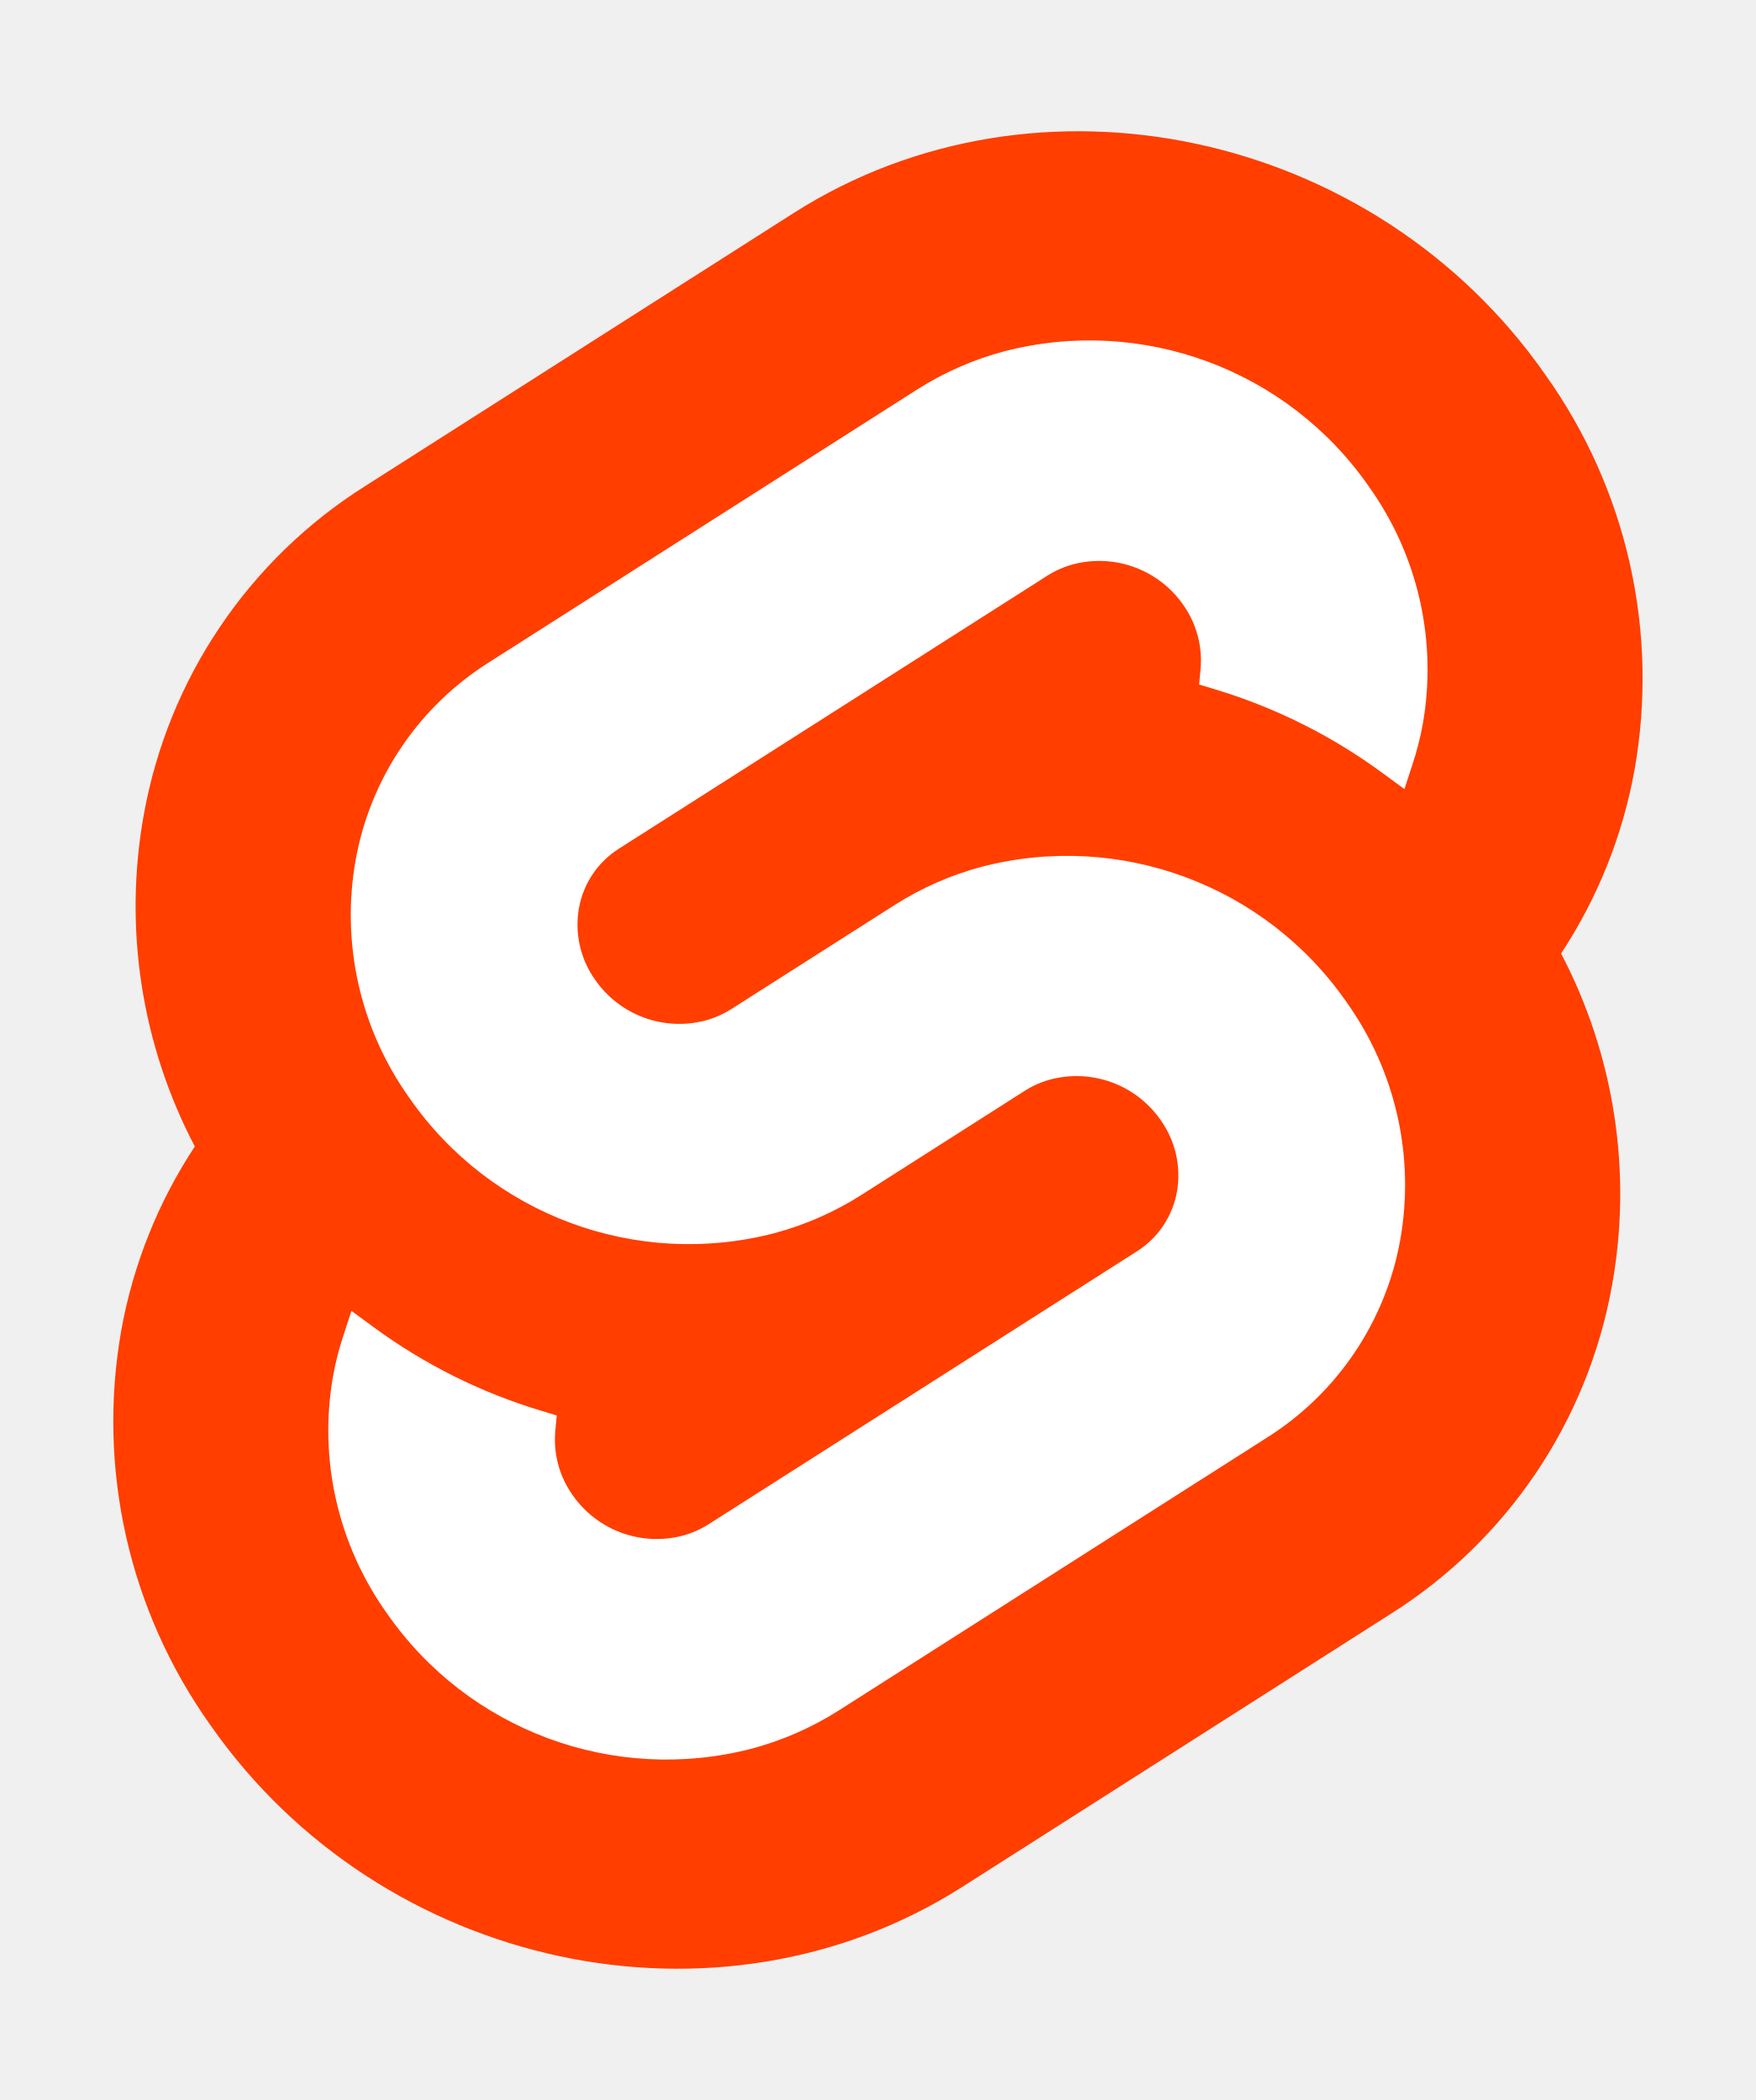
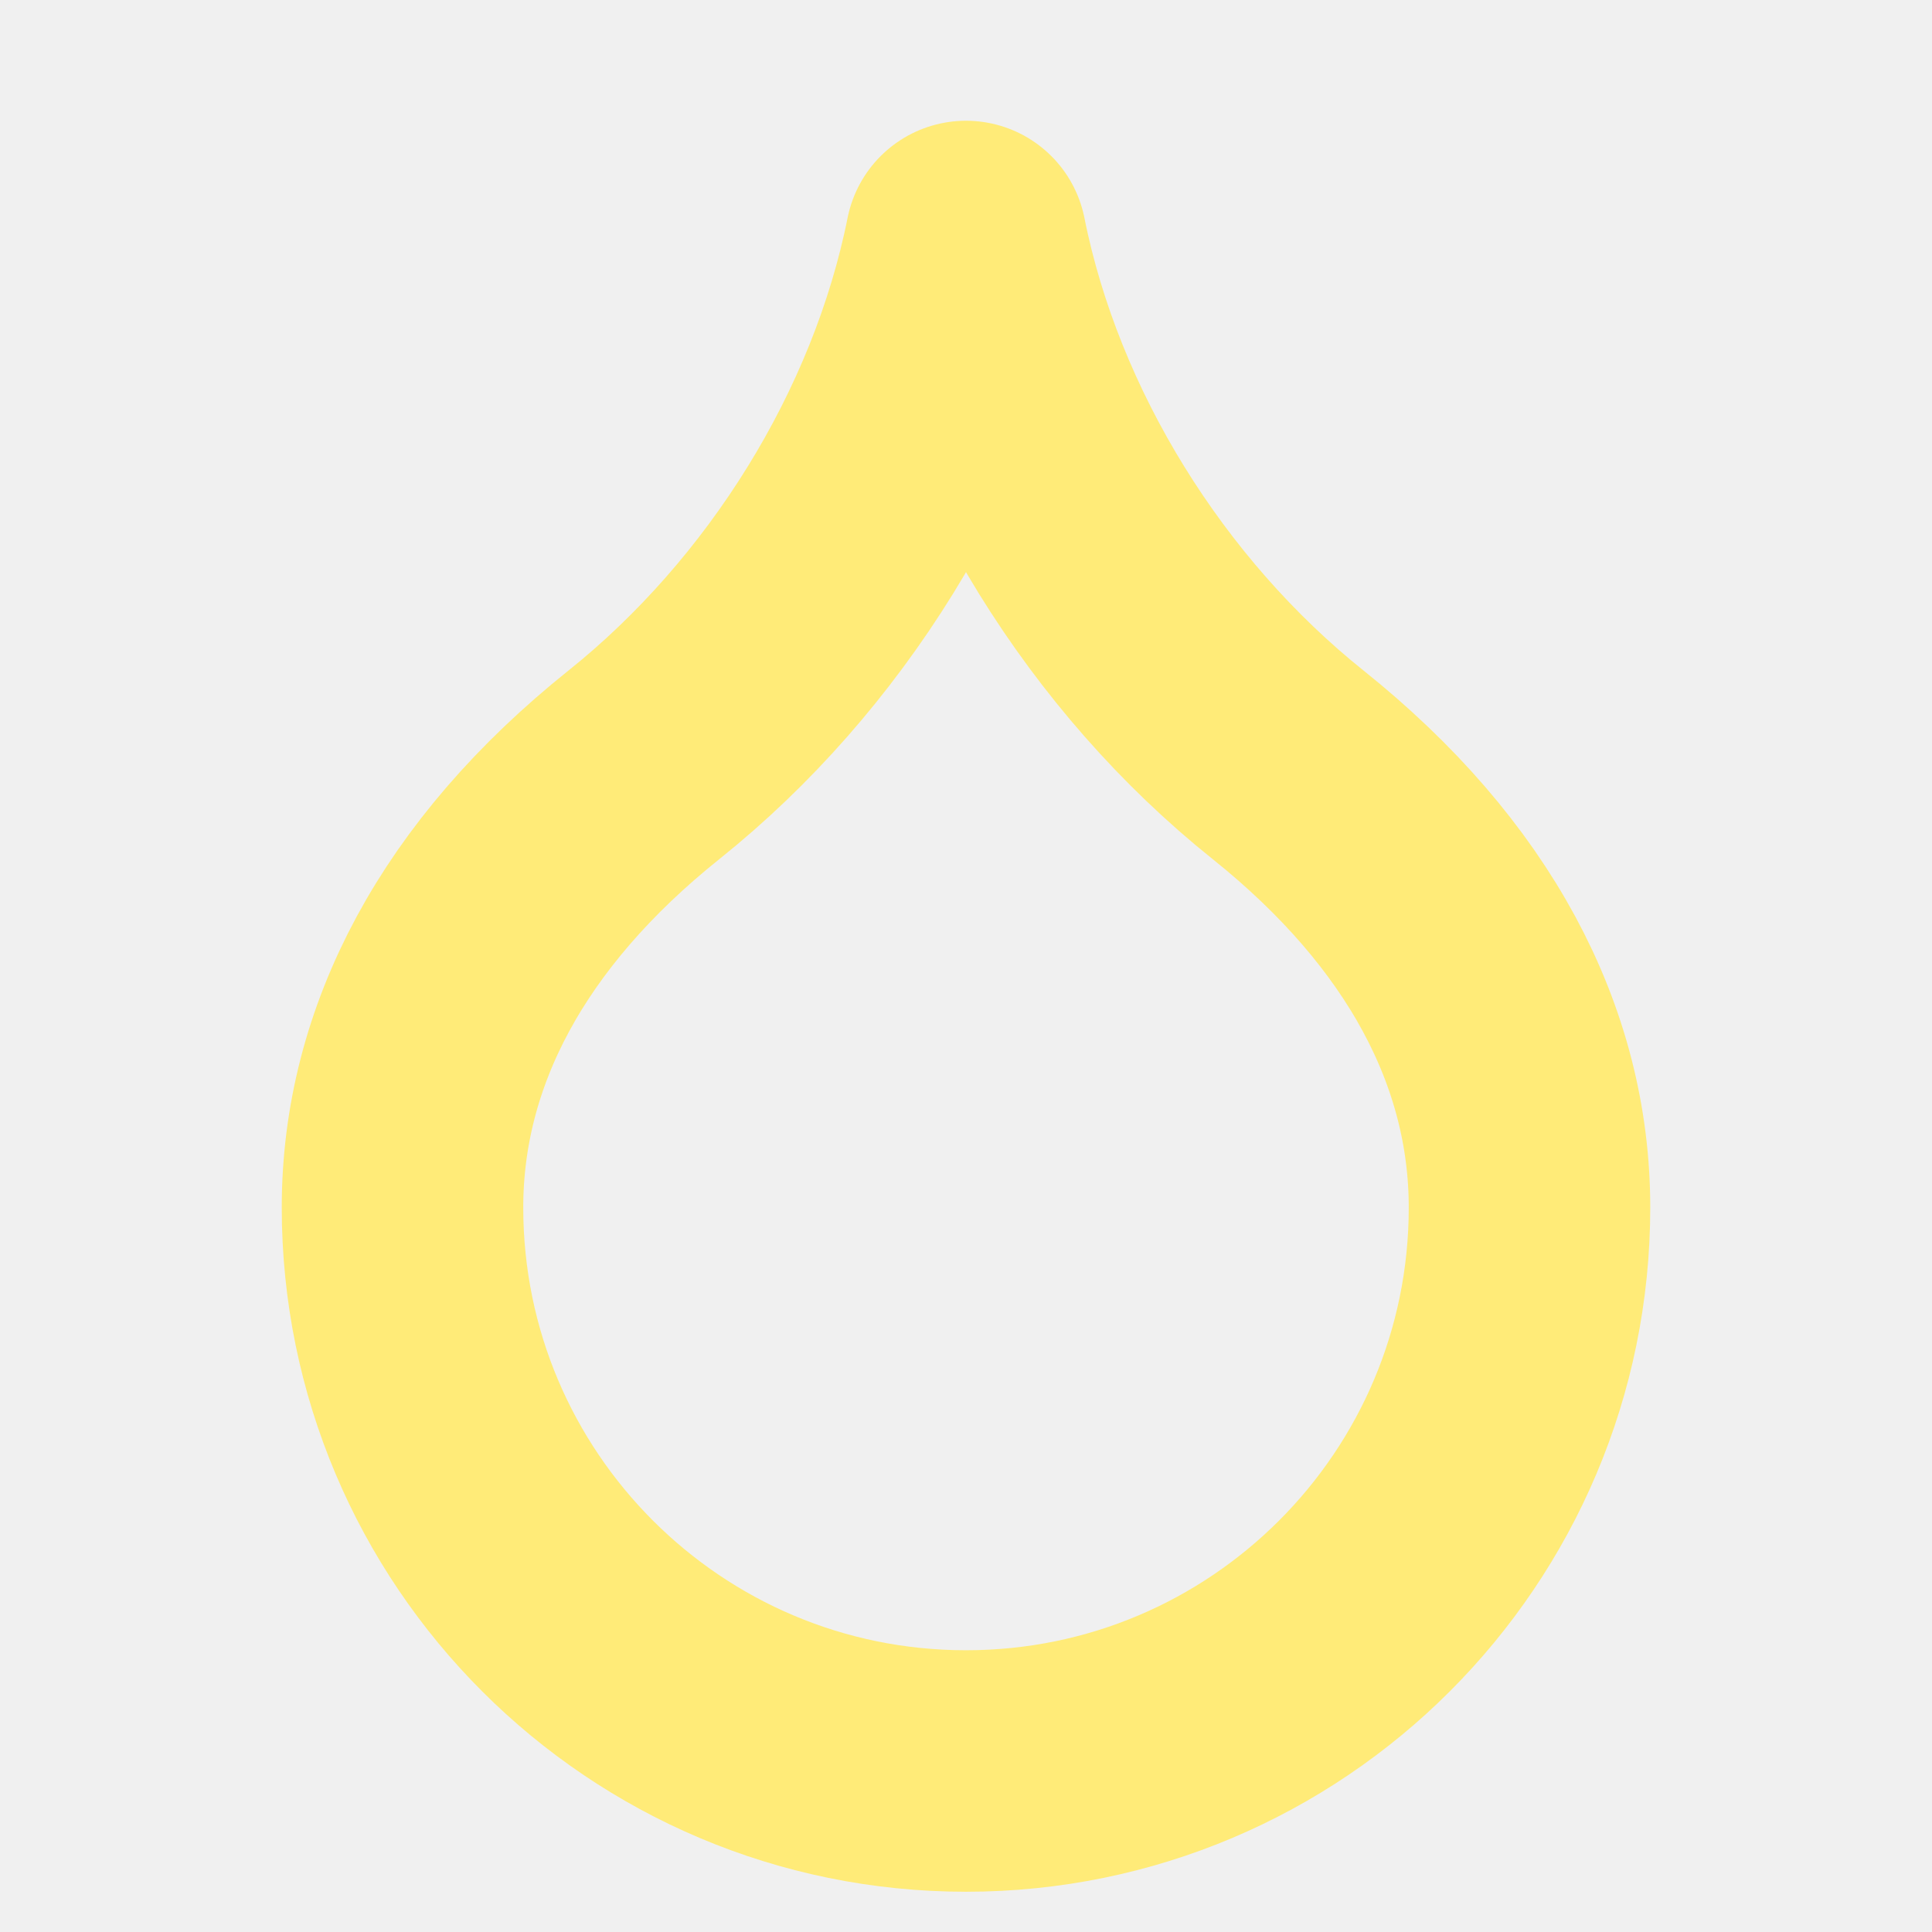
- <svg xmlns="http://www.w3.org/2000/svg" width="107" height="128" viewBox="0 0 107 128">
-   <path d="M94.157 22.819c-10.4-14.885-30.94-19.297-45.792-9.835L22.282 29.608A29.92 29.92 0 0 0 8.764 49.65a31.5 31.5 0 0 0 3.108 20.231 30 30 0 0 0-4.477 11.183 31.9 31.9 0 0 0 5.448 24.116c10.402 14.887 30.942 19.297 45.791 9.835l26.083-16.624A29.92 29.92 0 0 0 98.235 78.35a31.53 31.53 0 0 0-3.105-20.232 30 30 0 0 0 4.474-11.182 31.88 31.88 0 0 0-5.447-24.116" style="fill:#ff3e00" />
-   <path d="M45.817 106.582a20.72 20.72 0 0 1-22.237-8.243 19.17 19.17 0 0 1-3.277-14.503 18 18 0 0 1 .624-2.435l.49-1.498 1.337.981a33.6 33.6 0 0 0 10.203 5.098l.97.294-.09.968a5.85 5.85 0 0 0 1.052 3.878 6.24 6.24 0 0 0 6.695 2.485 5.8 5.8 0 0 0 1.603-.704L69.27 76.28a5.43 5.43 0 0 0 2.45-3.631 5.8 5.8 0 0 0-.987-4.371 6.24 6.24 0 0 0-6.698-2.487 5.7 5.7 0 0 0-1.6.704l-9.953 6.345a19 19 0 0 1-5.296 2.326 20.72 20.72 0 0 1-22.237-8.243 19.17 19.17 0 0 1-3.277-14.502 17.99 17.99 0 0 1 8.13-12.052l26.081-16.623a19 19 0 0 1 5.3-2.329 20.72 20.72 0 0 1 22.237 8.243 19.17 19.17 0 0 1 3.277 14.503 18 18 0 0 1-.624 2.435l-.49 1.498-1.337-.98a33.6 33.6 0 0 0-10.203-5.1l-.97-.294.09-.968a5.86 5.86 0 0 0-1.052-3.878 6.24 6.24 0 0 0-6.696-2.485 5.8 5.8 0 0 0-1.602.704L37.73 51.72a5.42 5.42 0 0 0-2.449 3.63 5.79 5.79 0 0 0 .986 4.372 6.24 6.24 0 0 0 6.698 2.486 5.8 5.8 0 0 0 1.602-.704l9.952-6.342a19 19 0 0 1 5.295-2.328 20.72 20.72 0 0 1 22.237 8.242 19.17 19.17 0 0 1 3.277 14.503 18 18 0 0 1-8.13 12.053l-26.081 16.622a19 19 0 0 1-5.3 2.328" style="fill:#fff" />
+ <svg xmlns="http://www.w3.org/2000/svg" width="24" height="24" viewBox="0 0 24 24" fill="none" stroke="#ffeb78" stroke-width="3" stroke-linecap="round" stroke-linejoin="round" class="lucide lucide-droplet-icon lucide-droplet">
+   <path d="M12 22a7 7 0 0 0 7-7c0-2-1-3.9-3-5.5s-3.5-4-4-6.5c-.5 2.5-2 4.9-4 6.5C6 11.1 5 13 5 15a7 7 0 0 0 7 7z" />
</svg>
